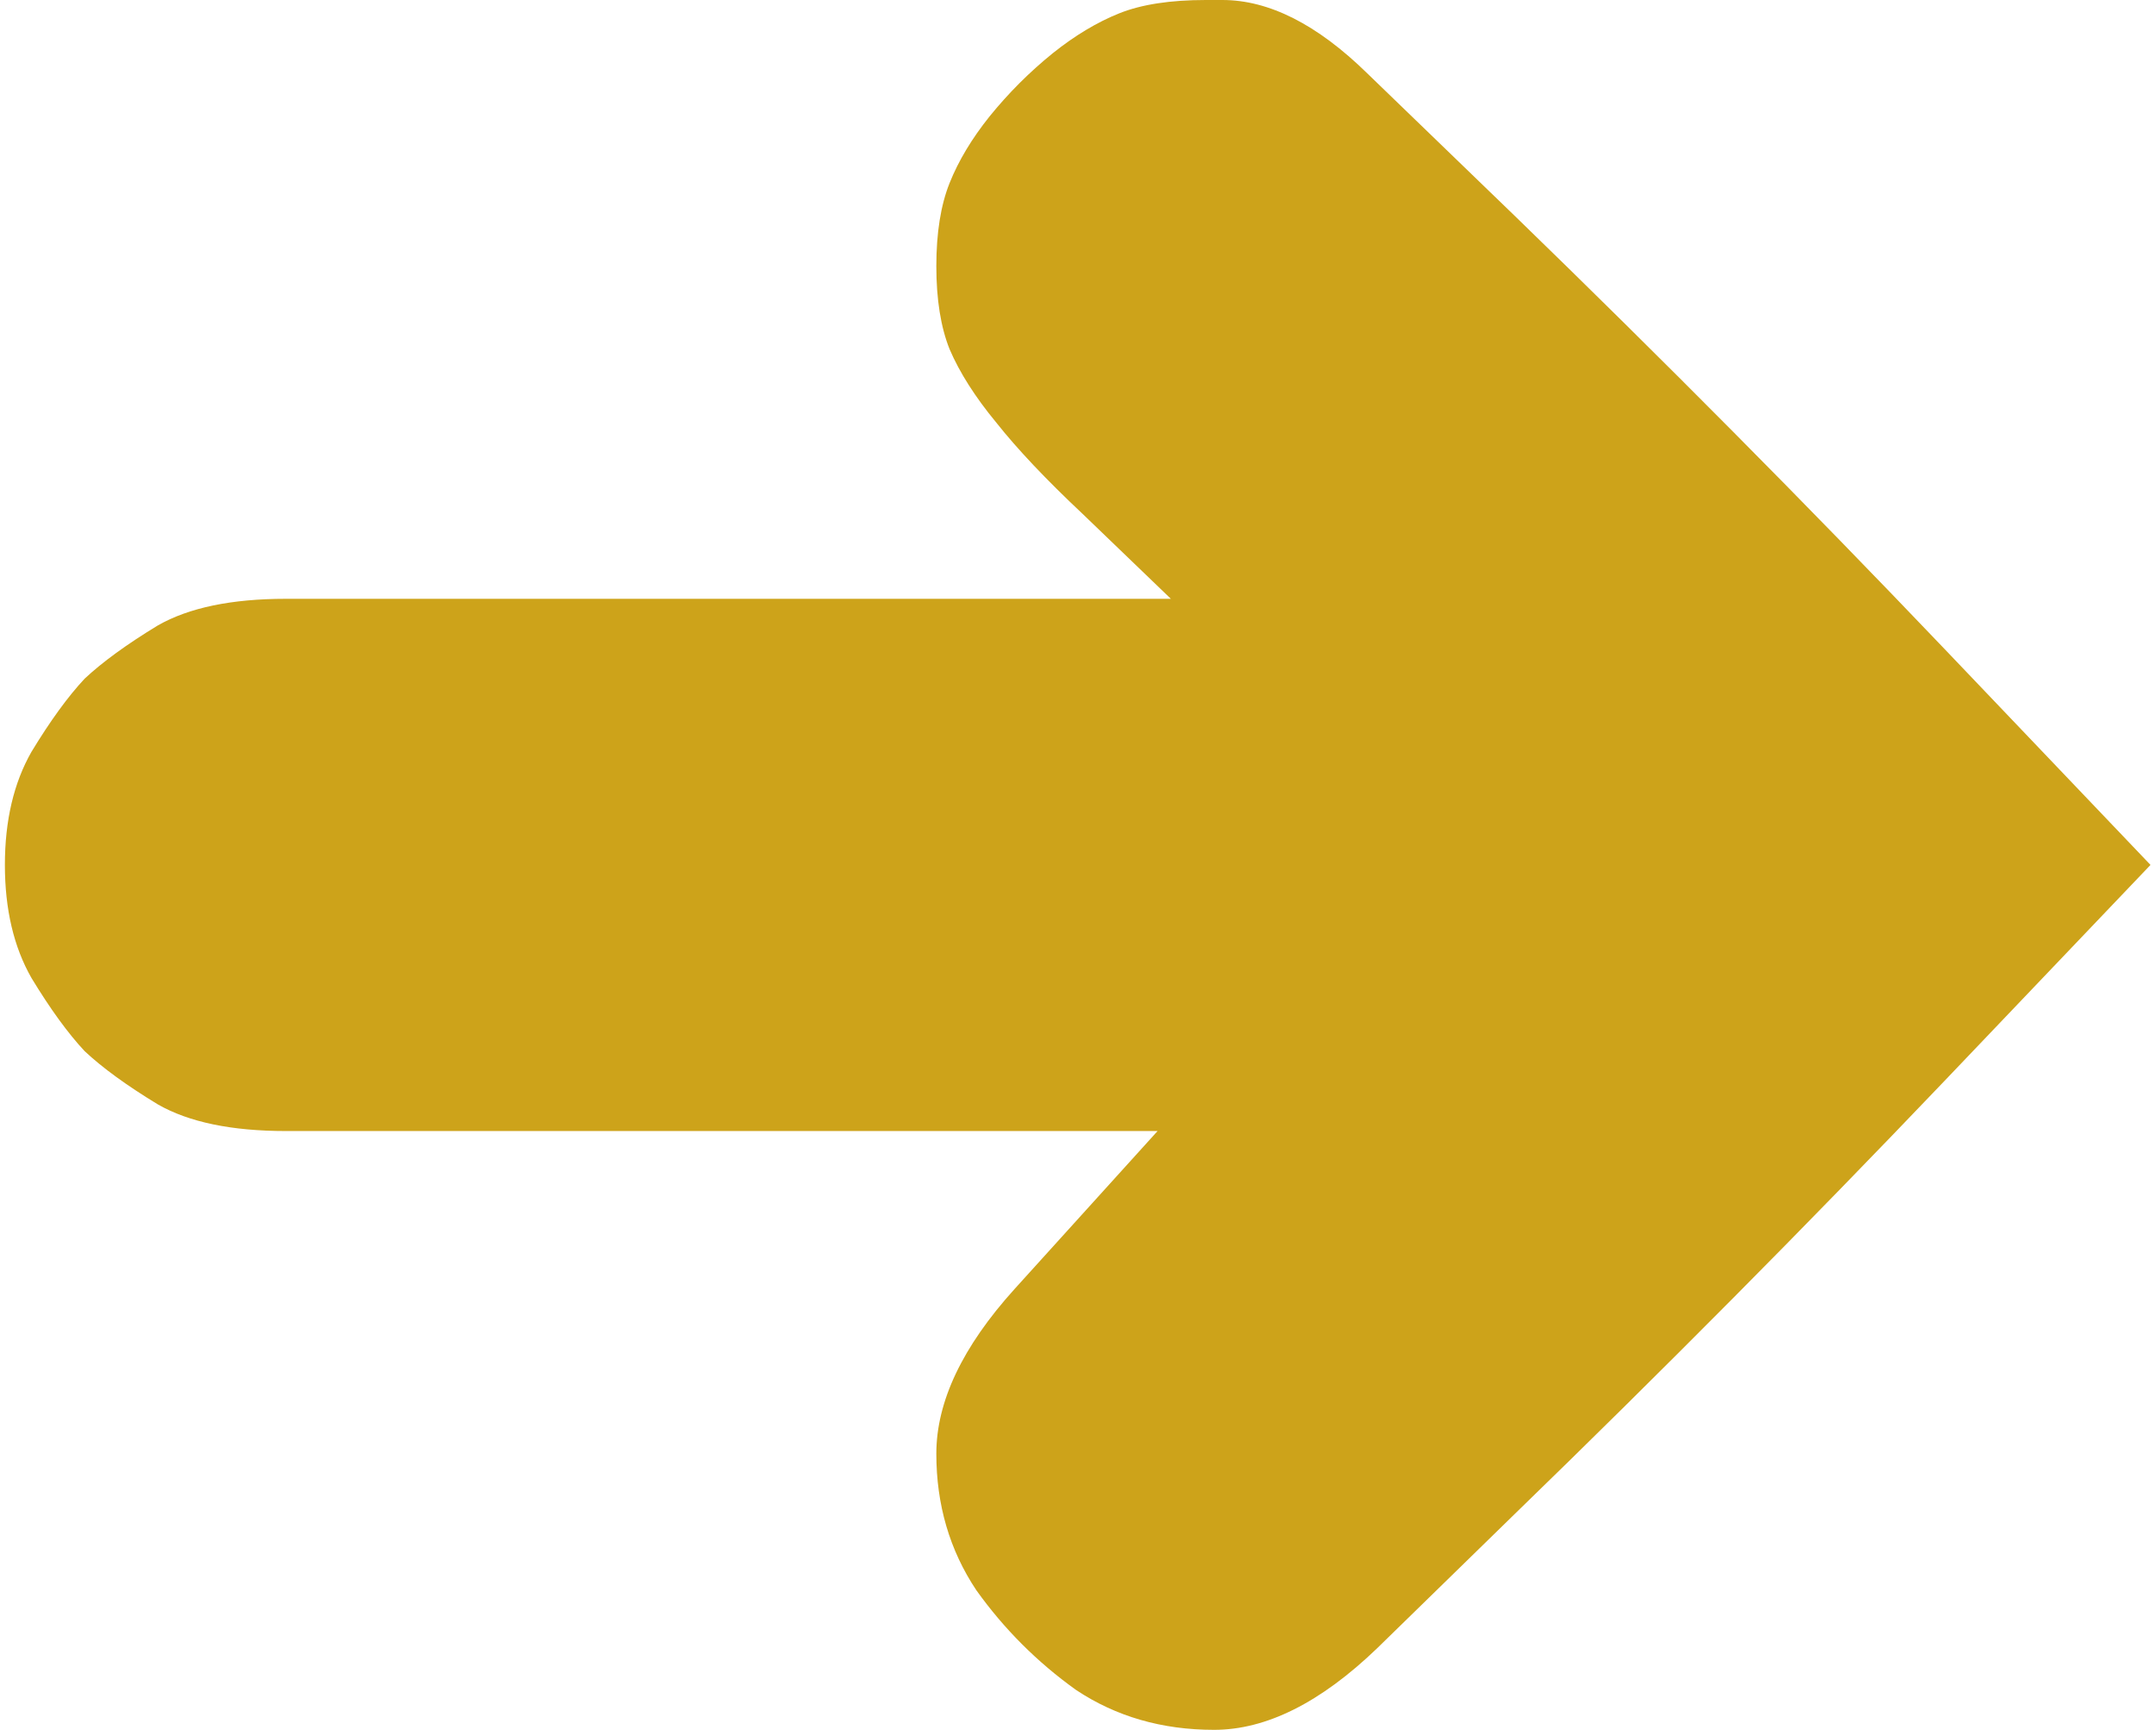
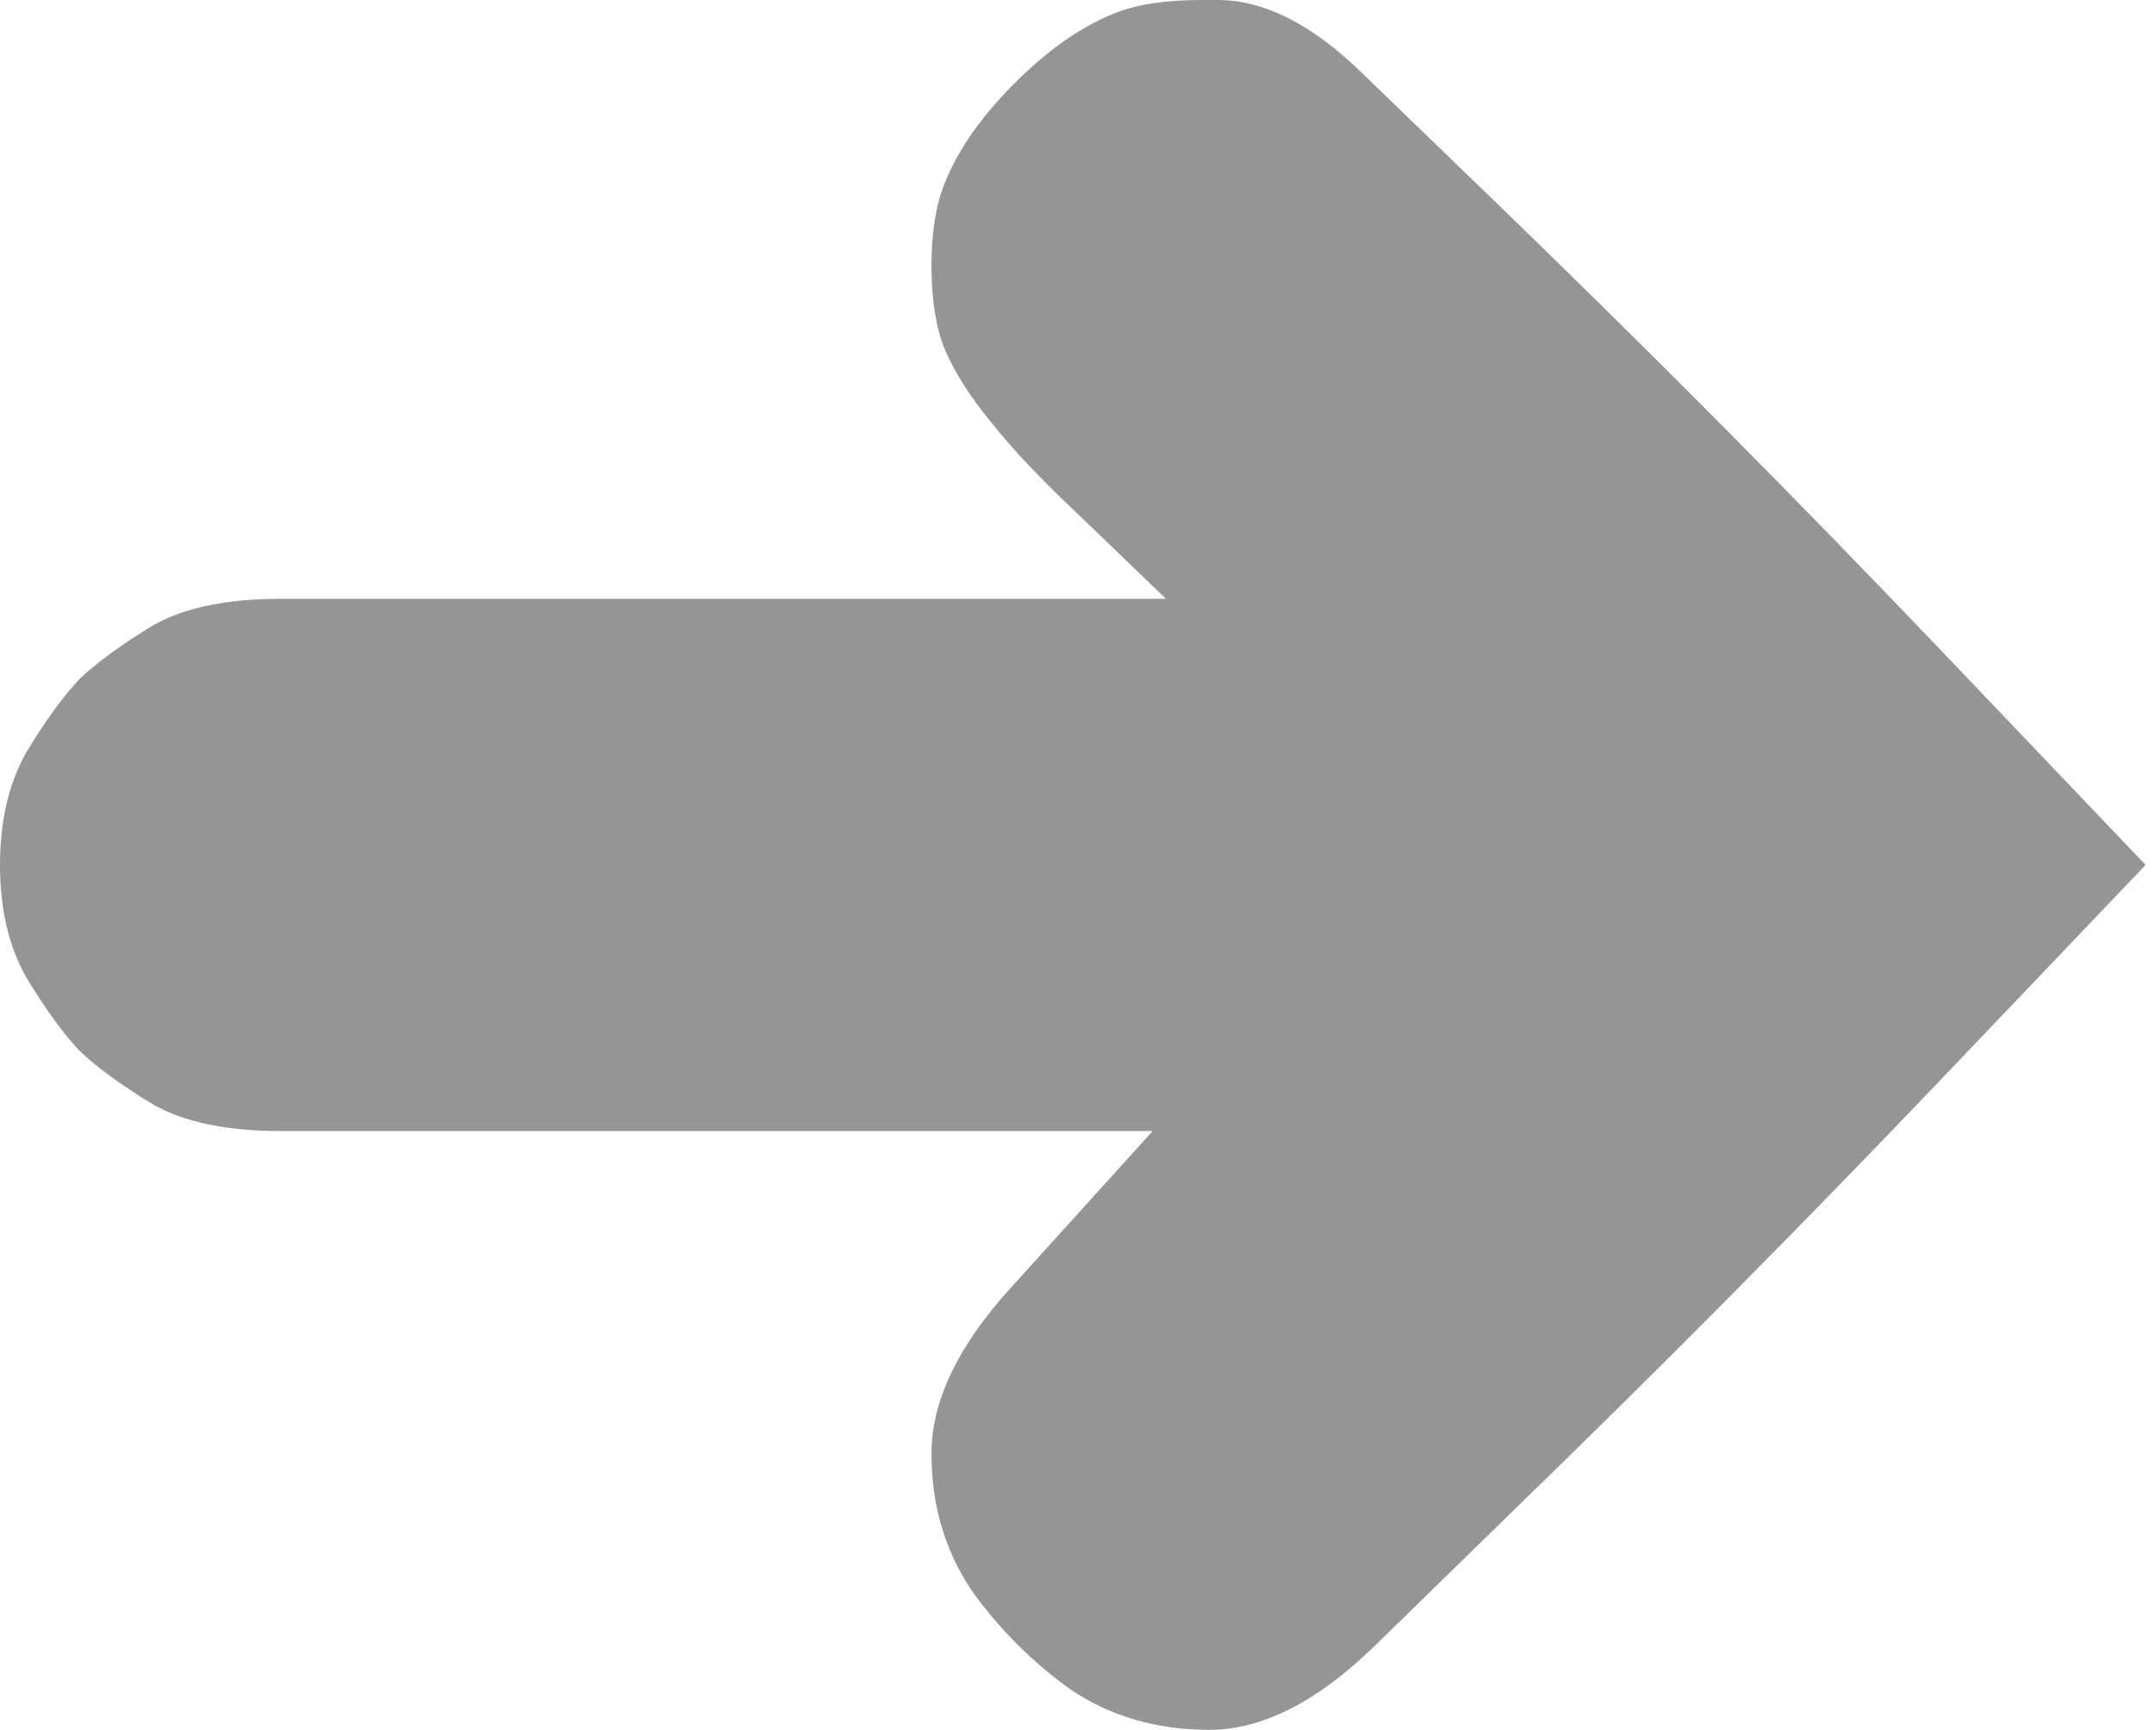
<svg xmlns="http://www.w3.org/2000/svg" width="86px" height="69px" viewBox="0 0 86 69" version="1.1">
  <defs />
-   <g id="Welcome" stroke="none" stroke-width="1" fill="none" fill-rule="evenodd">
-     <g id="Desktop-HD" transform="translate(-350, -1774)" fill="#CDA31A">
-       <path d="M398.428,1843 C400.506,1843 402.674,1841.917 404.929,1839.749 L410.436,1834.375 C416.319,1828.669 422.024,1822.919 427.553,1817.126 L435.781,1808.5 L427.554,1799.875 C422.025,1794.081 416.319,1788.331 410.437,1782.626 L404.532,1776.92 C402.541,1774.973 400.618,1774 398.76,1774 L398.096,1774 C396.682,1774 395.531,1774.177 394.647,1774.531 C393.763,1774.885 392.878,1775.416 391.993,1776.123 C391.064,1776.875 390.224,1777.715 389.472,1778.644 C388.764,1779.529 388.233,1780.413 387.879,1781.298 C387.525,1782.183 387.349,1783.289 387.349,1784.615 C387.349,1785.942 387.525,1787.048 387.879,1787.932 C388.278,1788.862 388.897,1789.835 389.737,1790.852 C390.578,1791.914 391.728,1793.13 393.187,1794.501 L396.704,1797.885 L361.407,1797.885 C359.24,1797.885 357.537,1798.239 356.298,1798.946 C355.06,1799.698 354.087,1800.406 353.378,1801.069 C352.715,1801.777 352.007,1802.75 351.255,1803.989 C350.549,1805.227 350.195,1806.731 350.195,1808.5 C350.195,1810.27 350.549,1811.773 351.256,1813.011 C352.008,1814.25 352.716,1815.223 353.379,1815.931 C354.087,1816.594 355.06,1817.302 356.299,1818.054 C357.537,1818.762 359.24,1819.115 361.408,1819.115 L396.174,1819.115 L390.468,1825.418 C388.389,1827.719 387.349,1829.908 387.349,1831.986 C387.349,1834.021 387.88,1835.834 388.942,1837.427 C390.047,1838.975 391.374,1840.301 392.921,1841.408 C394.513,1842.469 396.35,1843 398.428,1843 Z" id="Shape" />
-     </g>
+   <g id="Page-1" stroke="none" stroke-width="1" fill="none" fill-rule="evenodd">
+     <path d="M48.233,69 C50.311,69 52.479,67.917 54.735,65.749 L60.241,60.375 C66.125,54.669 71.83,48.919 77.358,43.126 L85.586,34.5 L77.359,25.875 C71.83,20.081 66.125,14.331 60.242,8.626 L54.337,2.92 C52.347,0.973 50.423,0 48.565,0 L47.902,0 C46.487,0 45.336,0.177 44.452,0.531 C43.568,0.885 42.683,1.416 41.798,2.123 C40.869,2.875 40.029,3.715 39.277,4.644 C38.57,5.529 38.039,6.413 37.685,7.298 C37.33,8.183 37.154,9.289 37.154,10.615 C37.154,11.942 37.33,13.048 37.685,13.932 C38.083,14.862 38.702,15.835 39.543,16.852 C40.383,17.914 41.533,19.13 42.992,20.501 L46.509,23.885 L11.212,23.885 C9.045,23.885 7.342,24.239 6.103,24.946 C4.865,25.698 3.892,26.406 3.184,27.069 C2.521,27.777 1.812,28.75 1.061,29.989 C0.354,31.227 0,32.731 0,34.5 C0,36.27 0.354,37.773 1.062,39.011 C1.813,40.25 2.521,41.223 3.185,41.931 C3.892,42.594 4.865,43.302 6.104,44.054 C7.342,44.762 9.045,45.115 11.213,45.115 L45.979,45.115 L40.273,51.418 C38.194,53.719 37.155,55.908 37.155,57.986 C37.155,60.021 37.685,61.834 38.747,63.426 C39.852,64.975 41.179,66.301 42.726,67.408 C44.319,68.469 46.155,69 48.233,69 Z" id="Shape" fill="#959595" />
  </g>
</svg>
